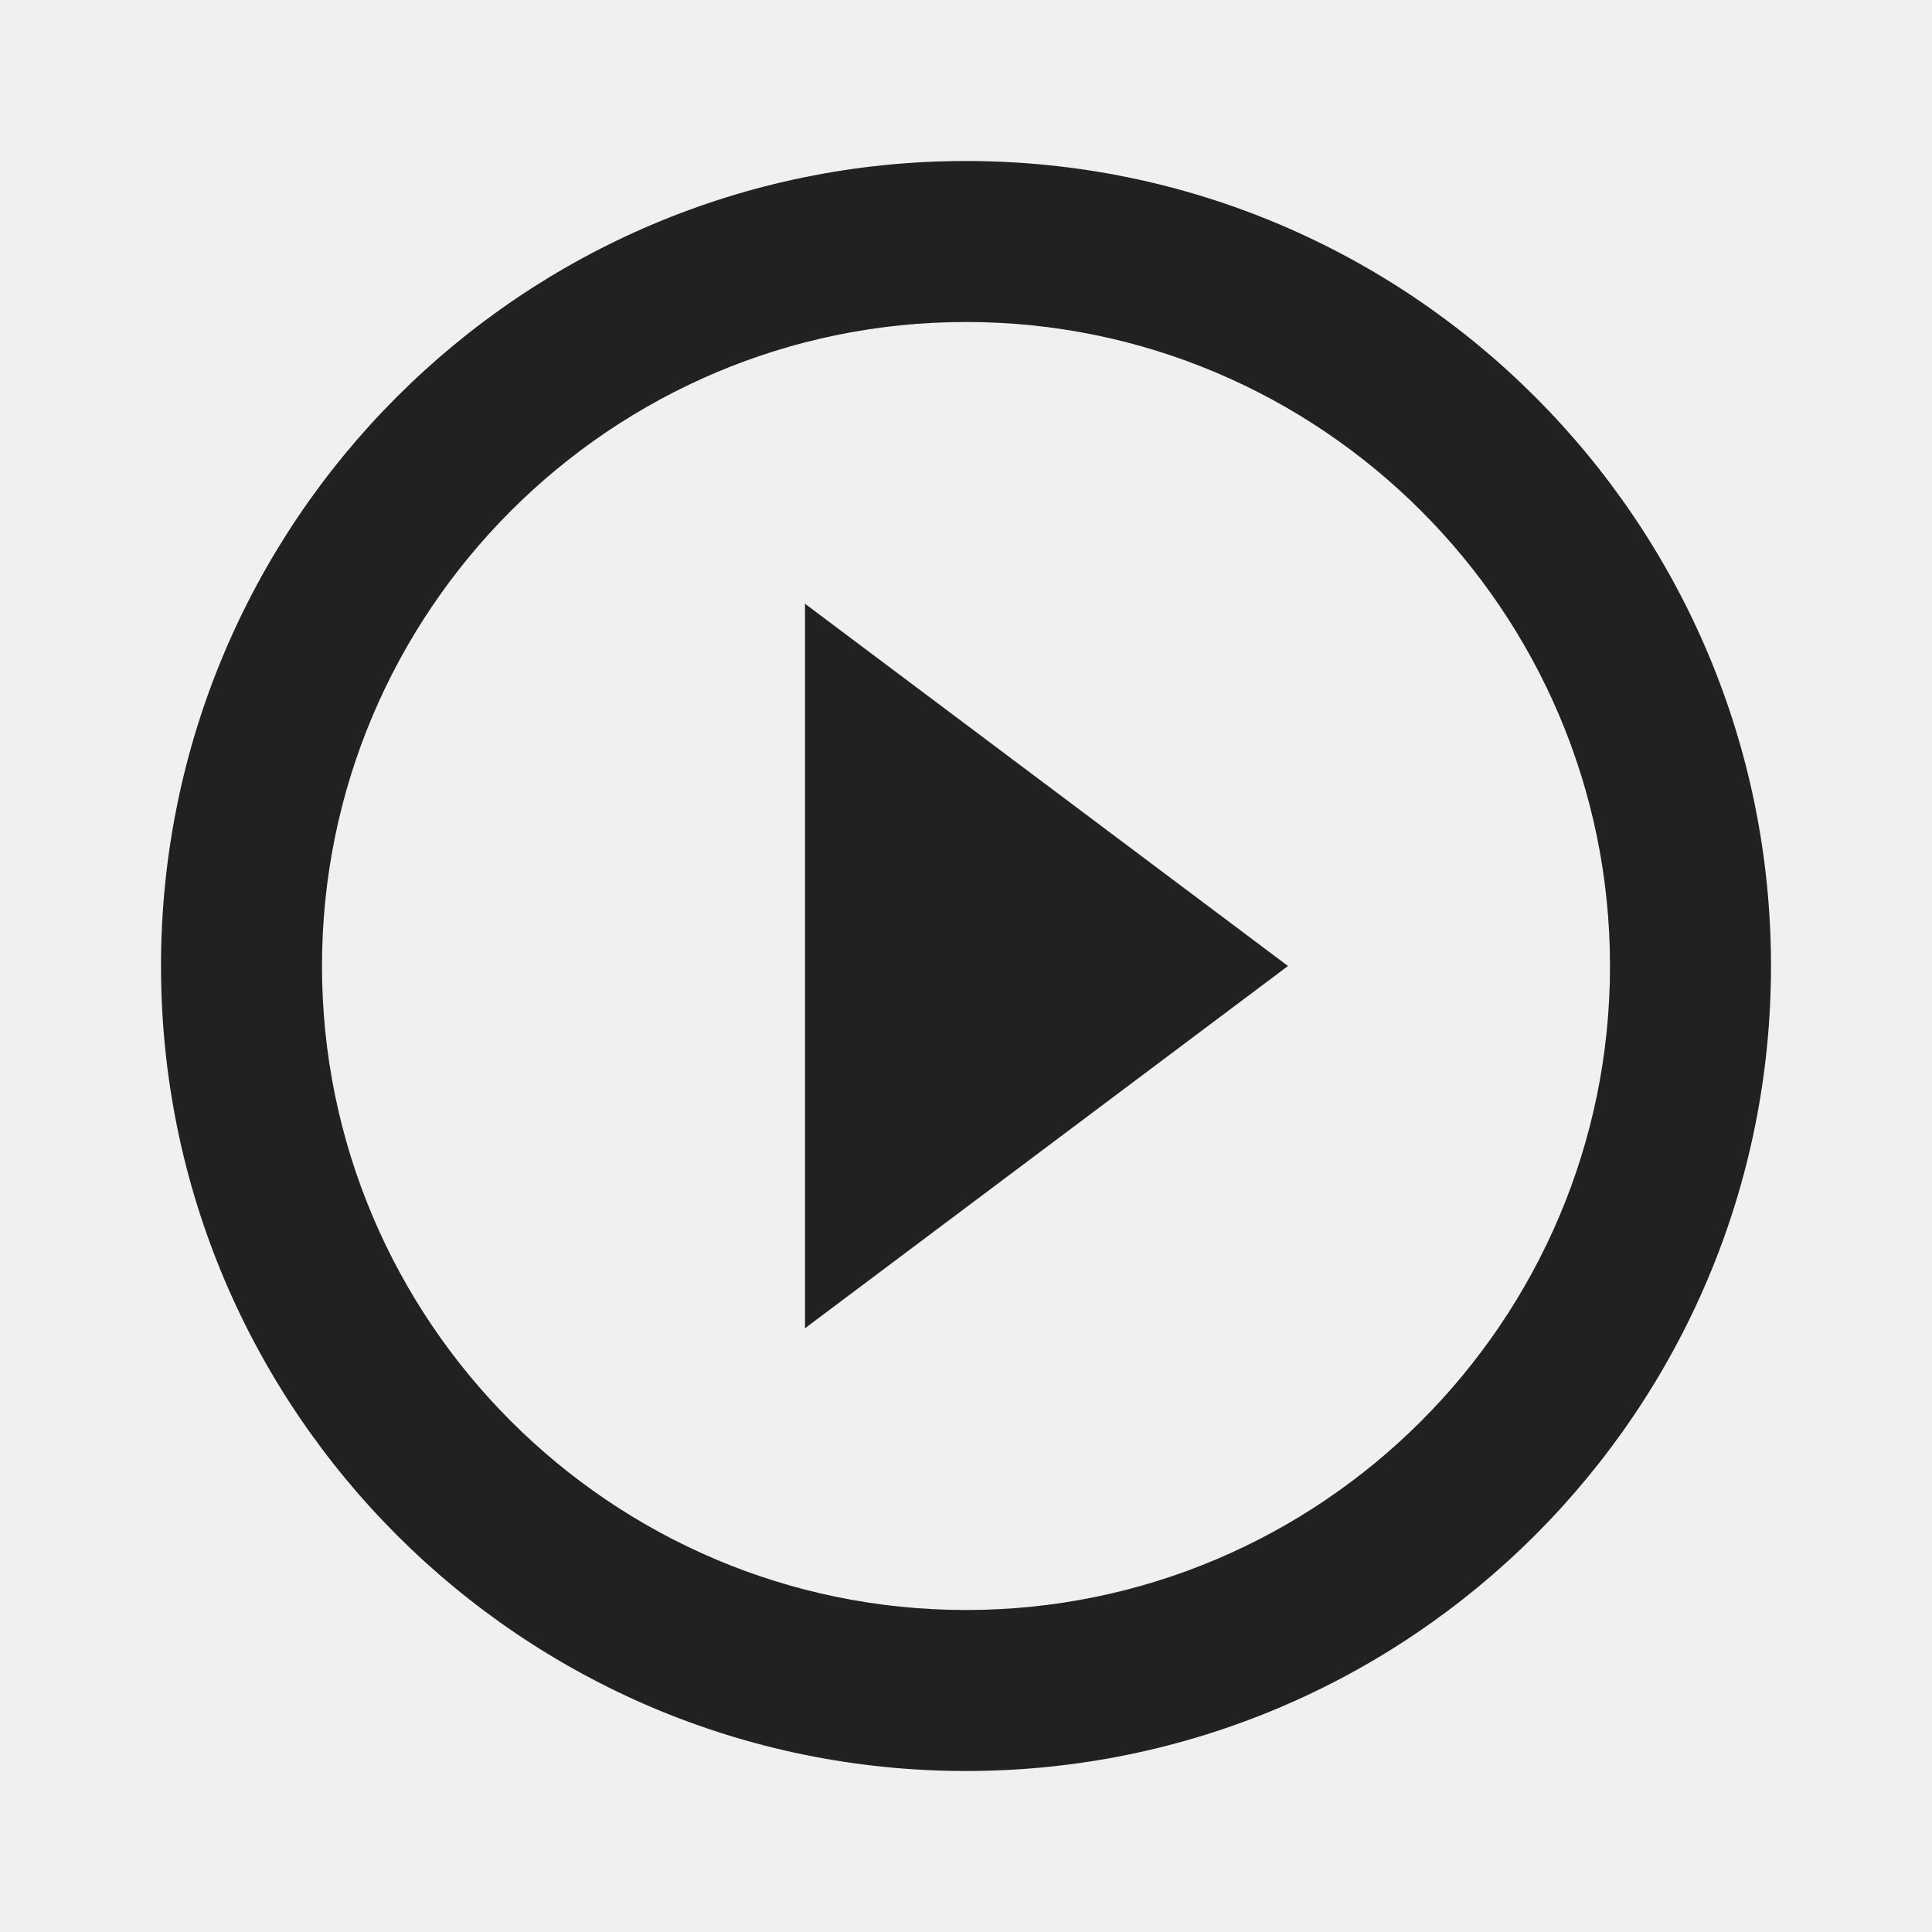
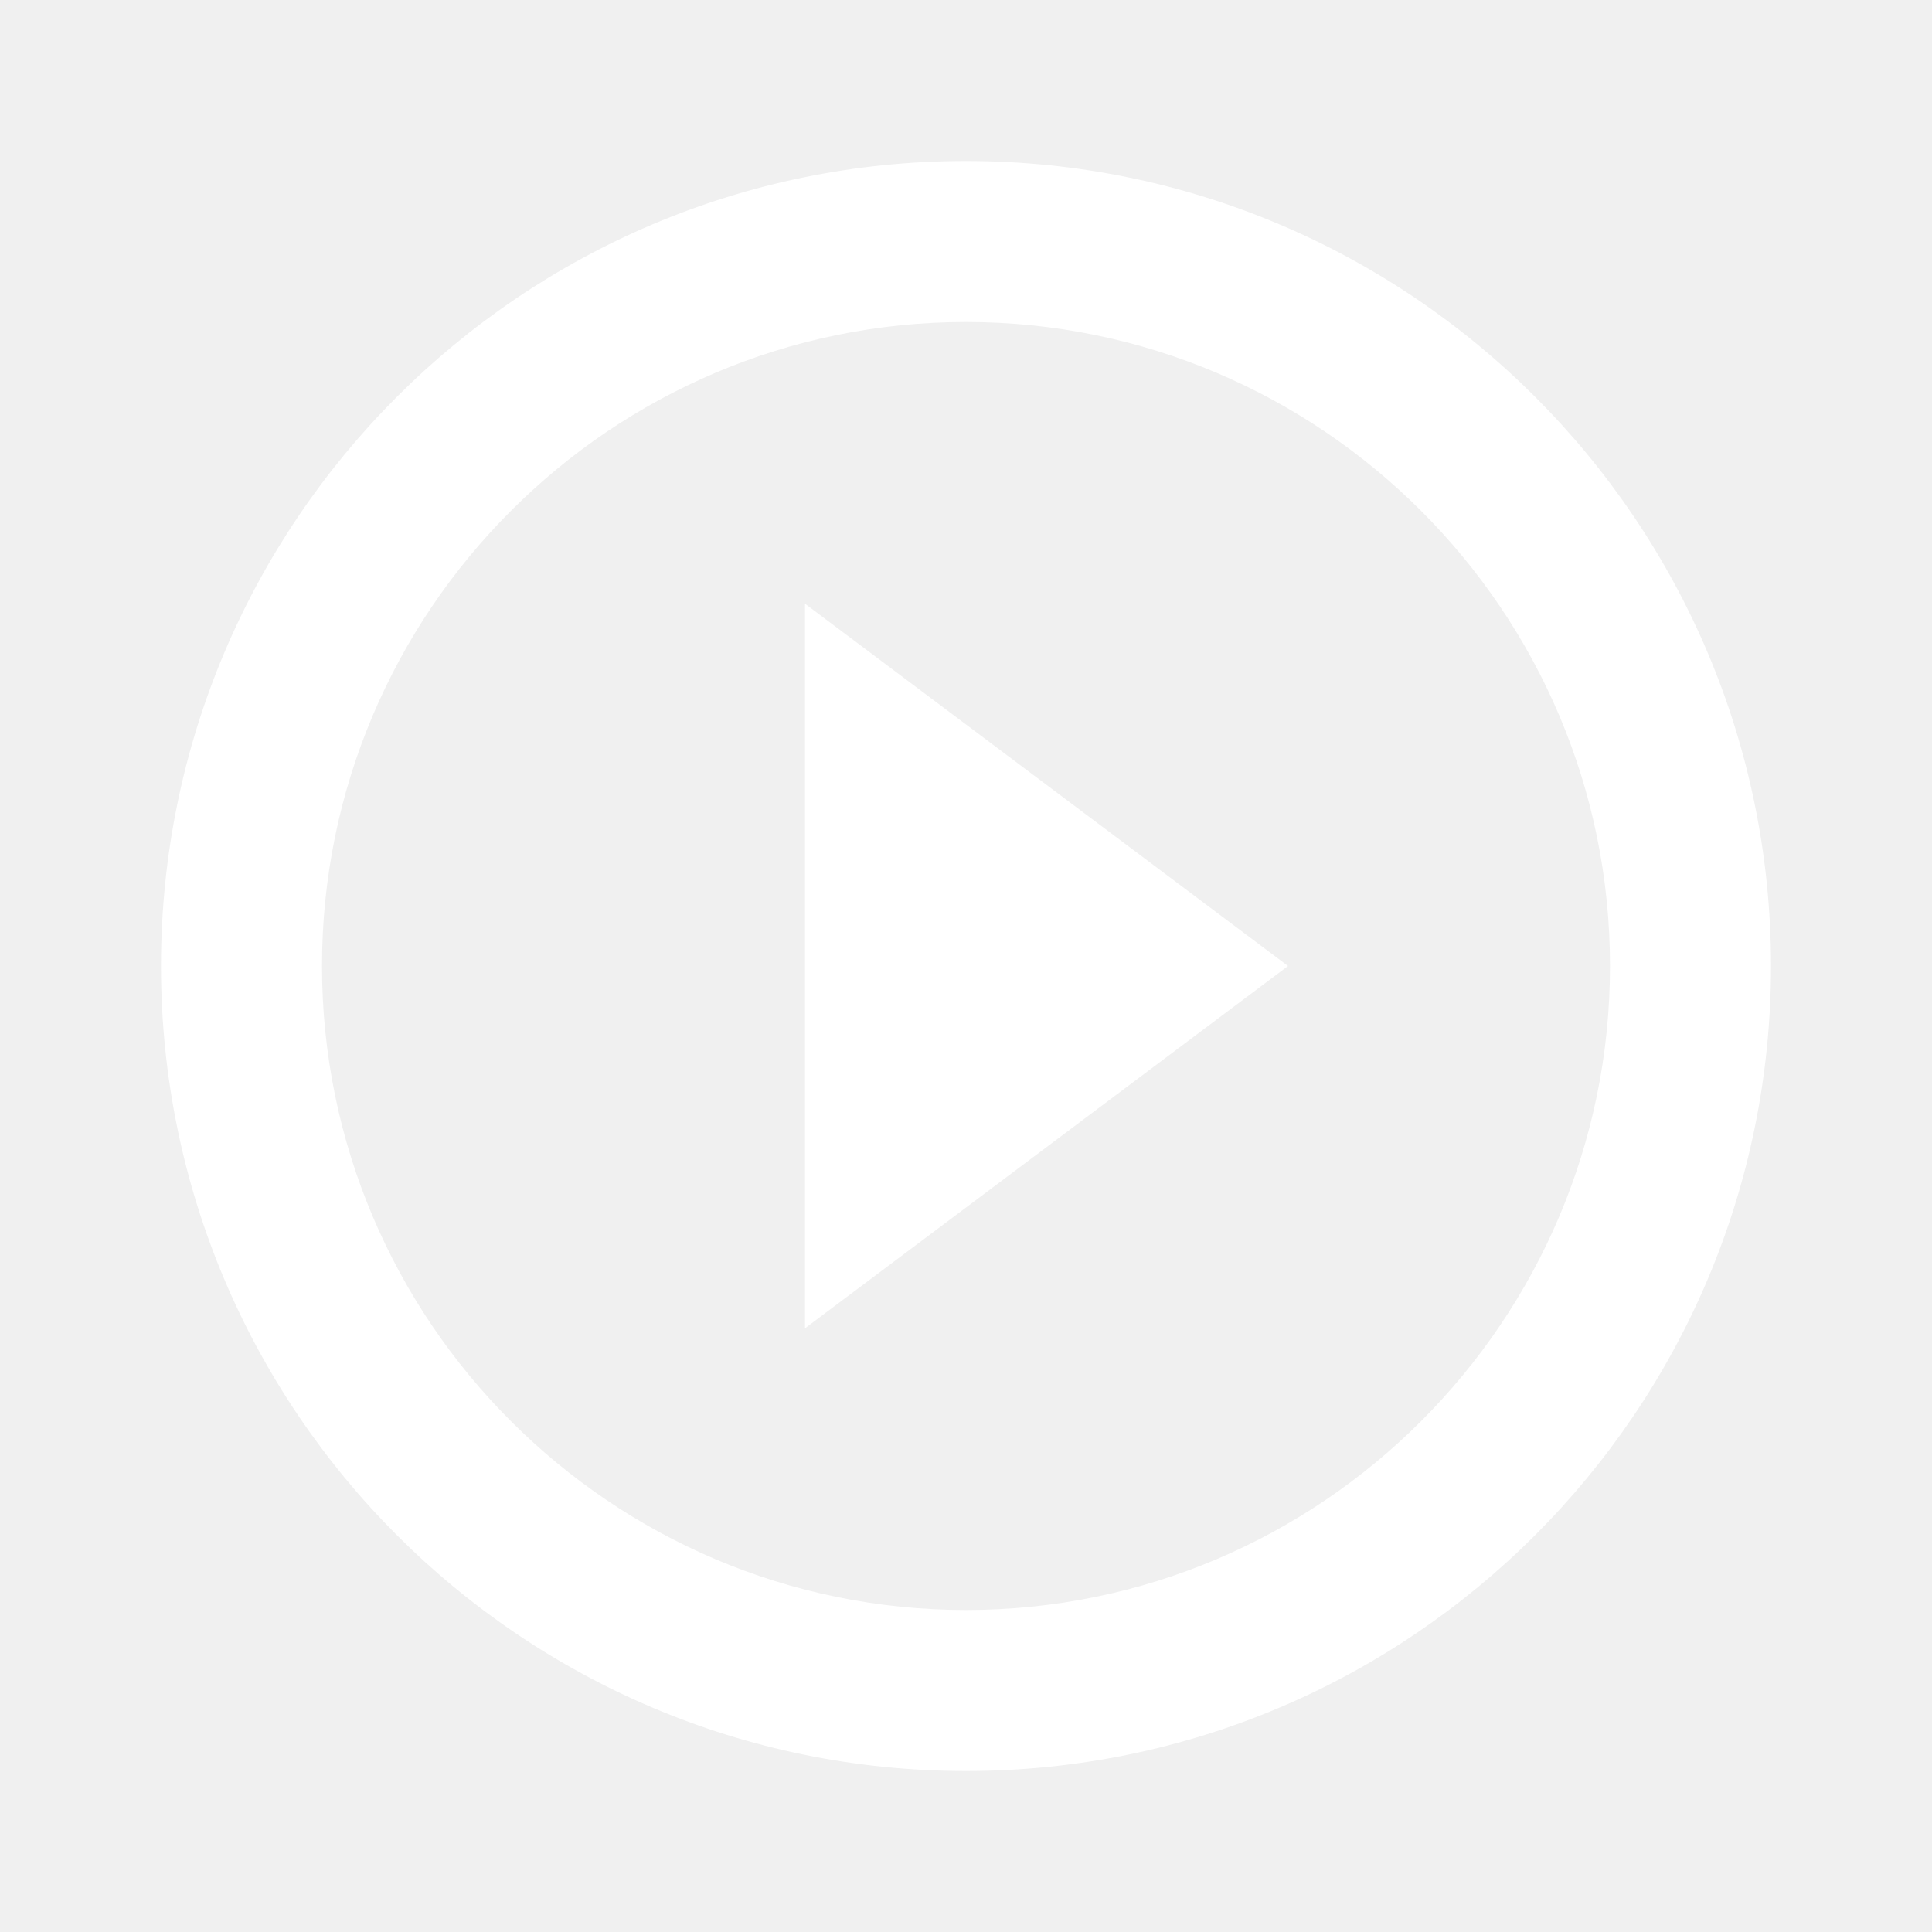
<svg xmlns="http://www.w3.org/2000/svg" width="20" height="20" viewBox="0 0 24 24">
  <g fill="none" class="nc-icon-wrapper">
-     <path d="M10 16.5l6-4.5-6-4.5v9zM12 2C6.48 2 2 6.48 2 12s4.48 10 10 10 10-4.48 10-10S17.52 2 12 2zm0 18c-4.41 0-8-3.59-8-8s3.59-8 8-8 8 3.59 8 8-3.59 8-8 8z" fill="#212121" />
+     <path d="M10 16.5l6-4.5-6-4.5v9zM12 2C6.48 2 2 6.48 2 12s4.48 10 10 10 10-4.48 10-10S17.52 2 12 2zm0 18c-4.41 0-8-3.59-8-8s3.59-8 8-8 8 3.59 8 8-3.59 8-8 8z" fill="white" />
  </g>
</svg>
